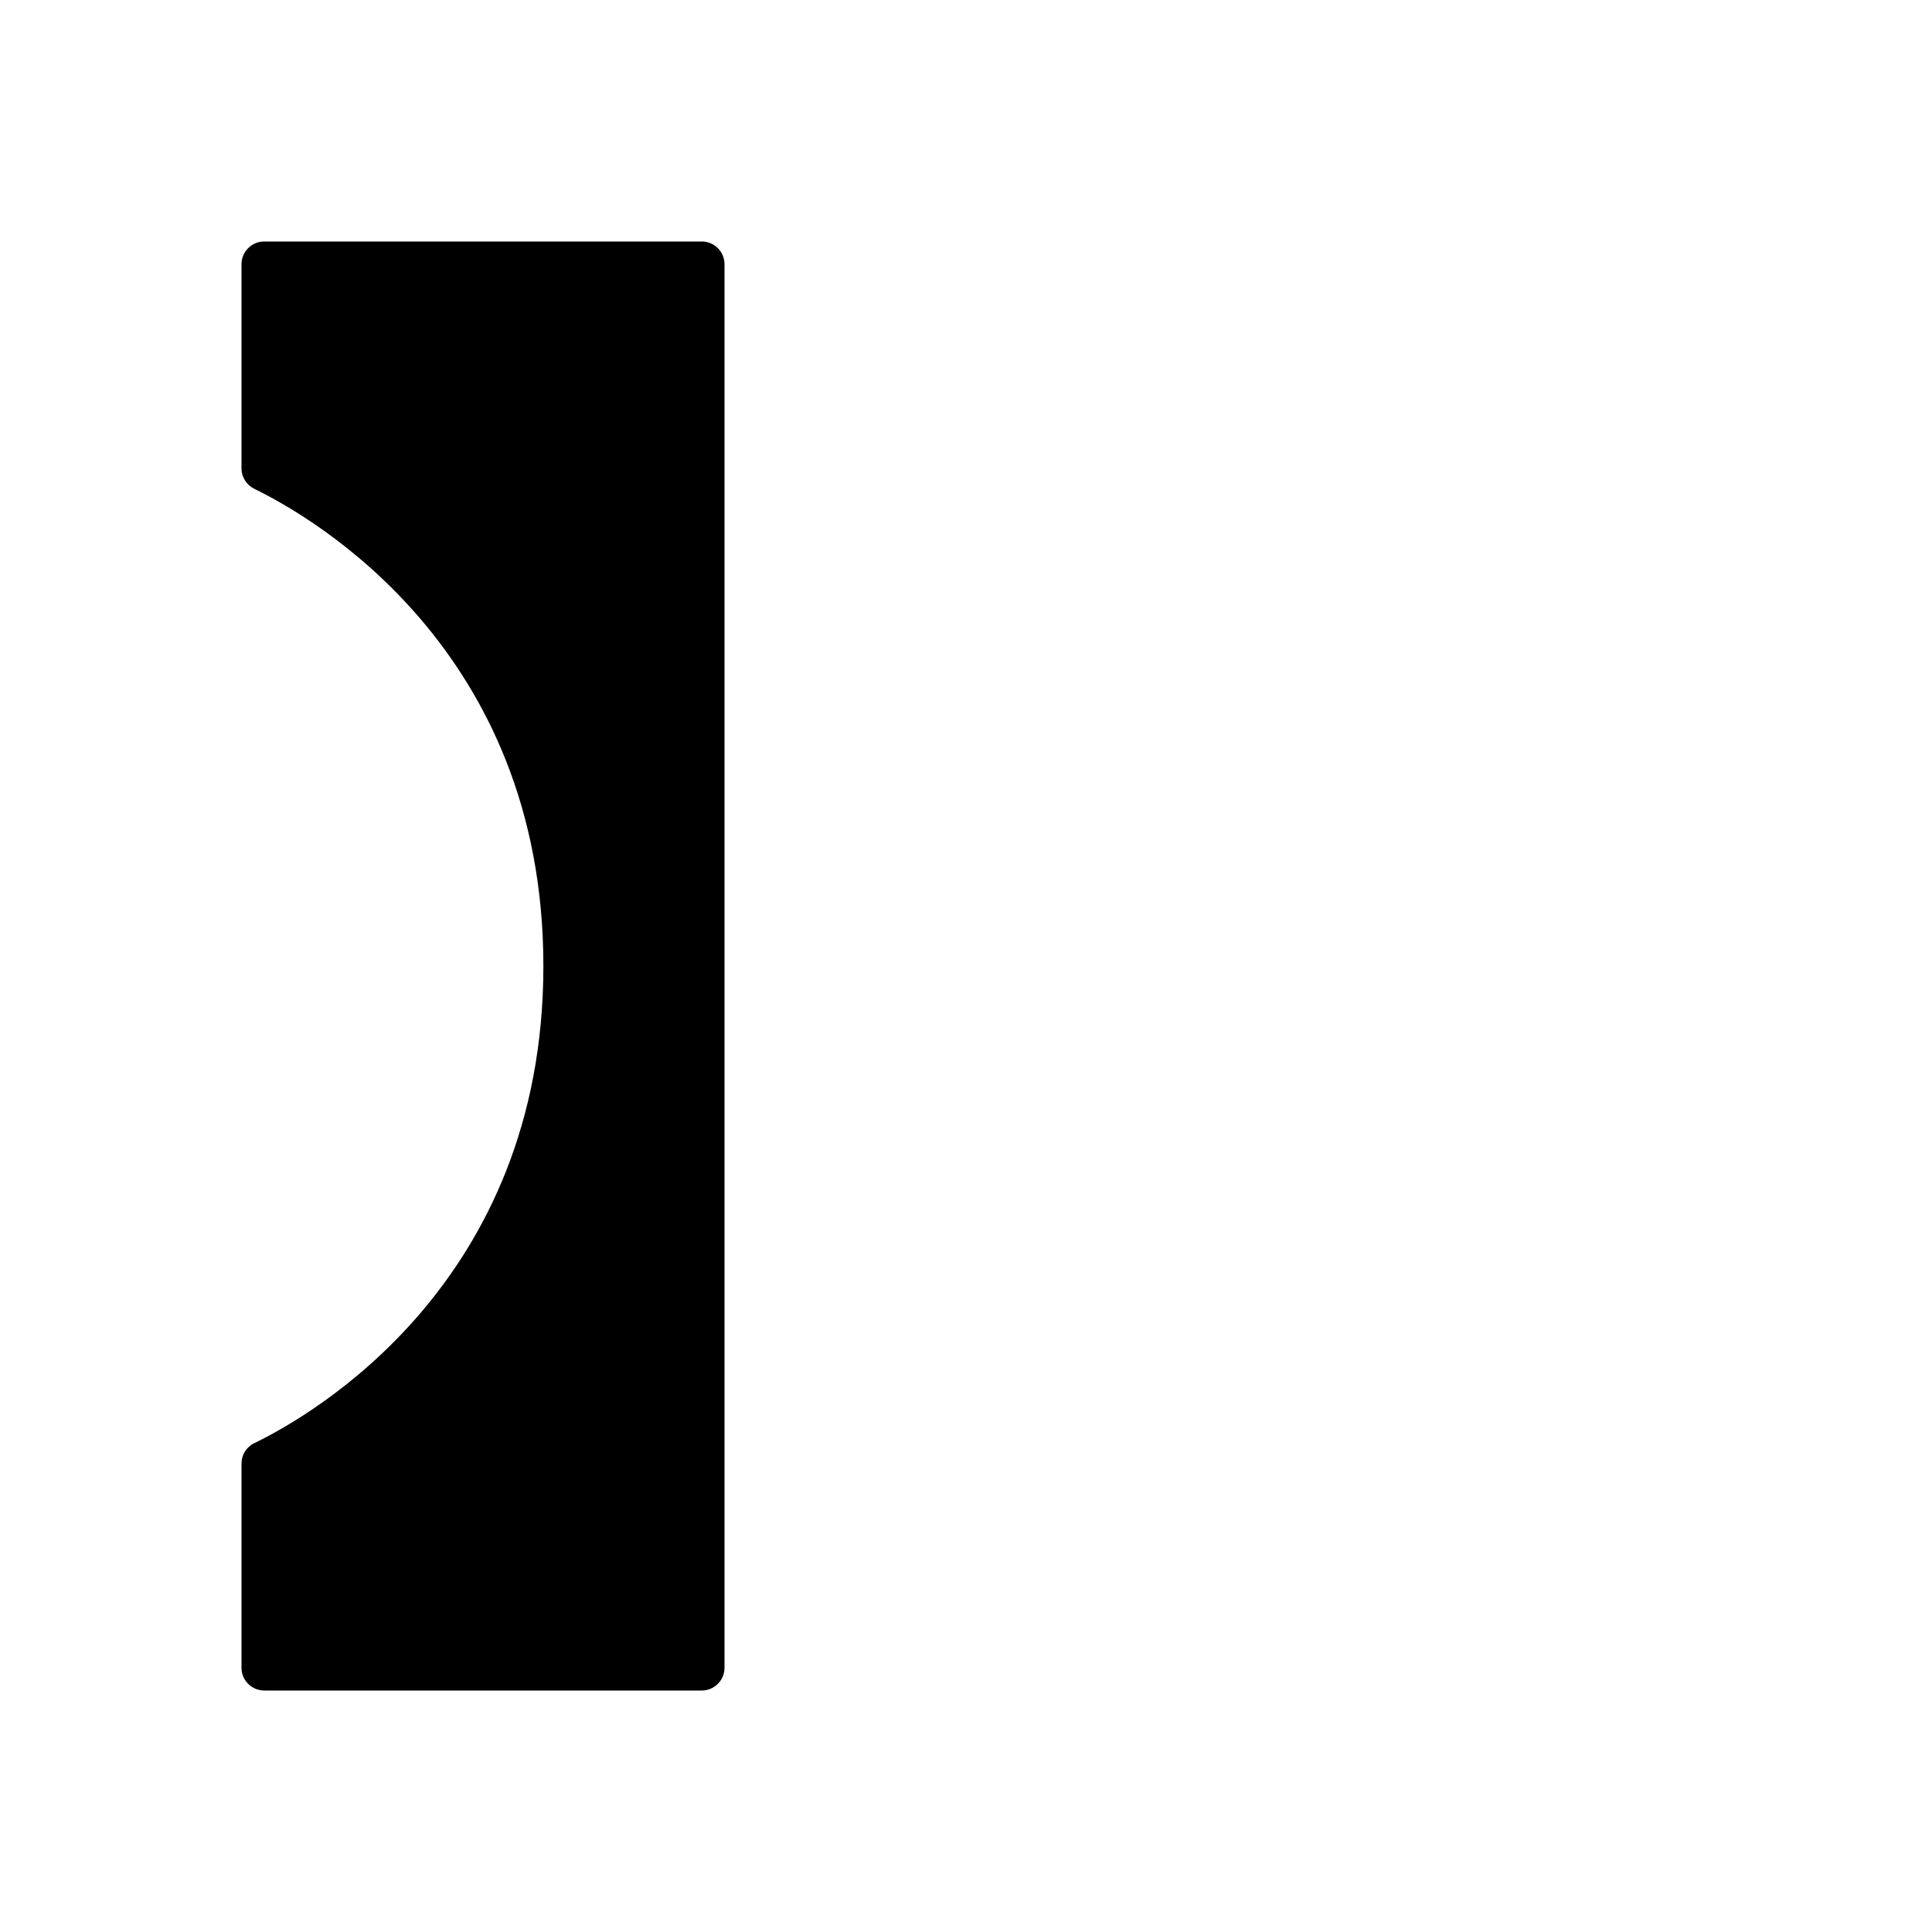
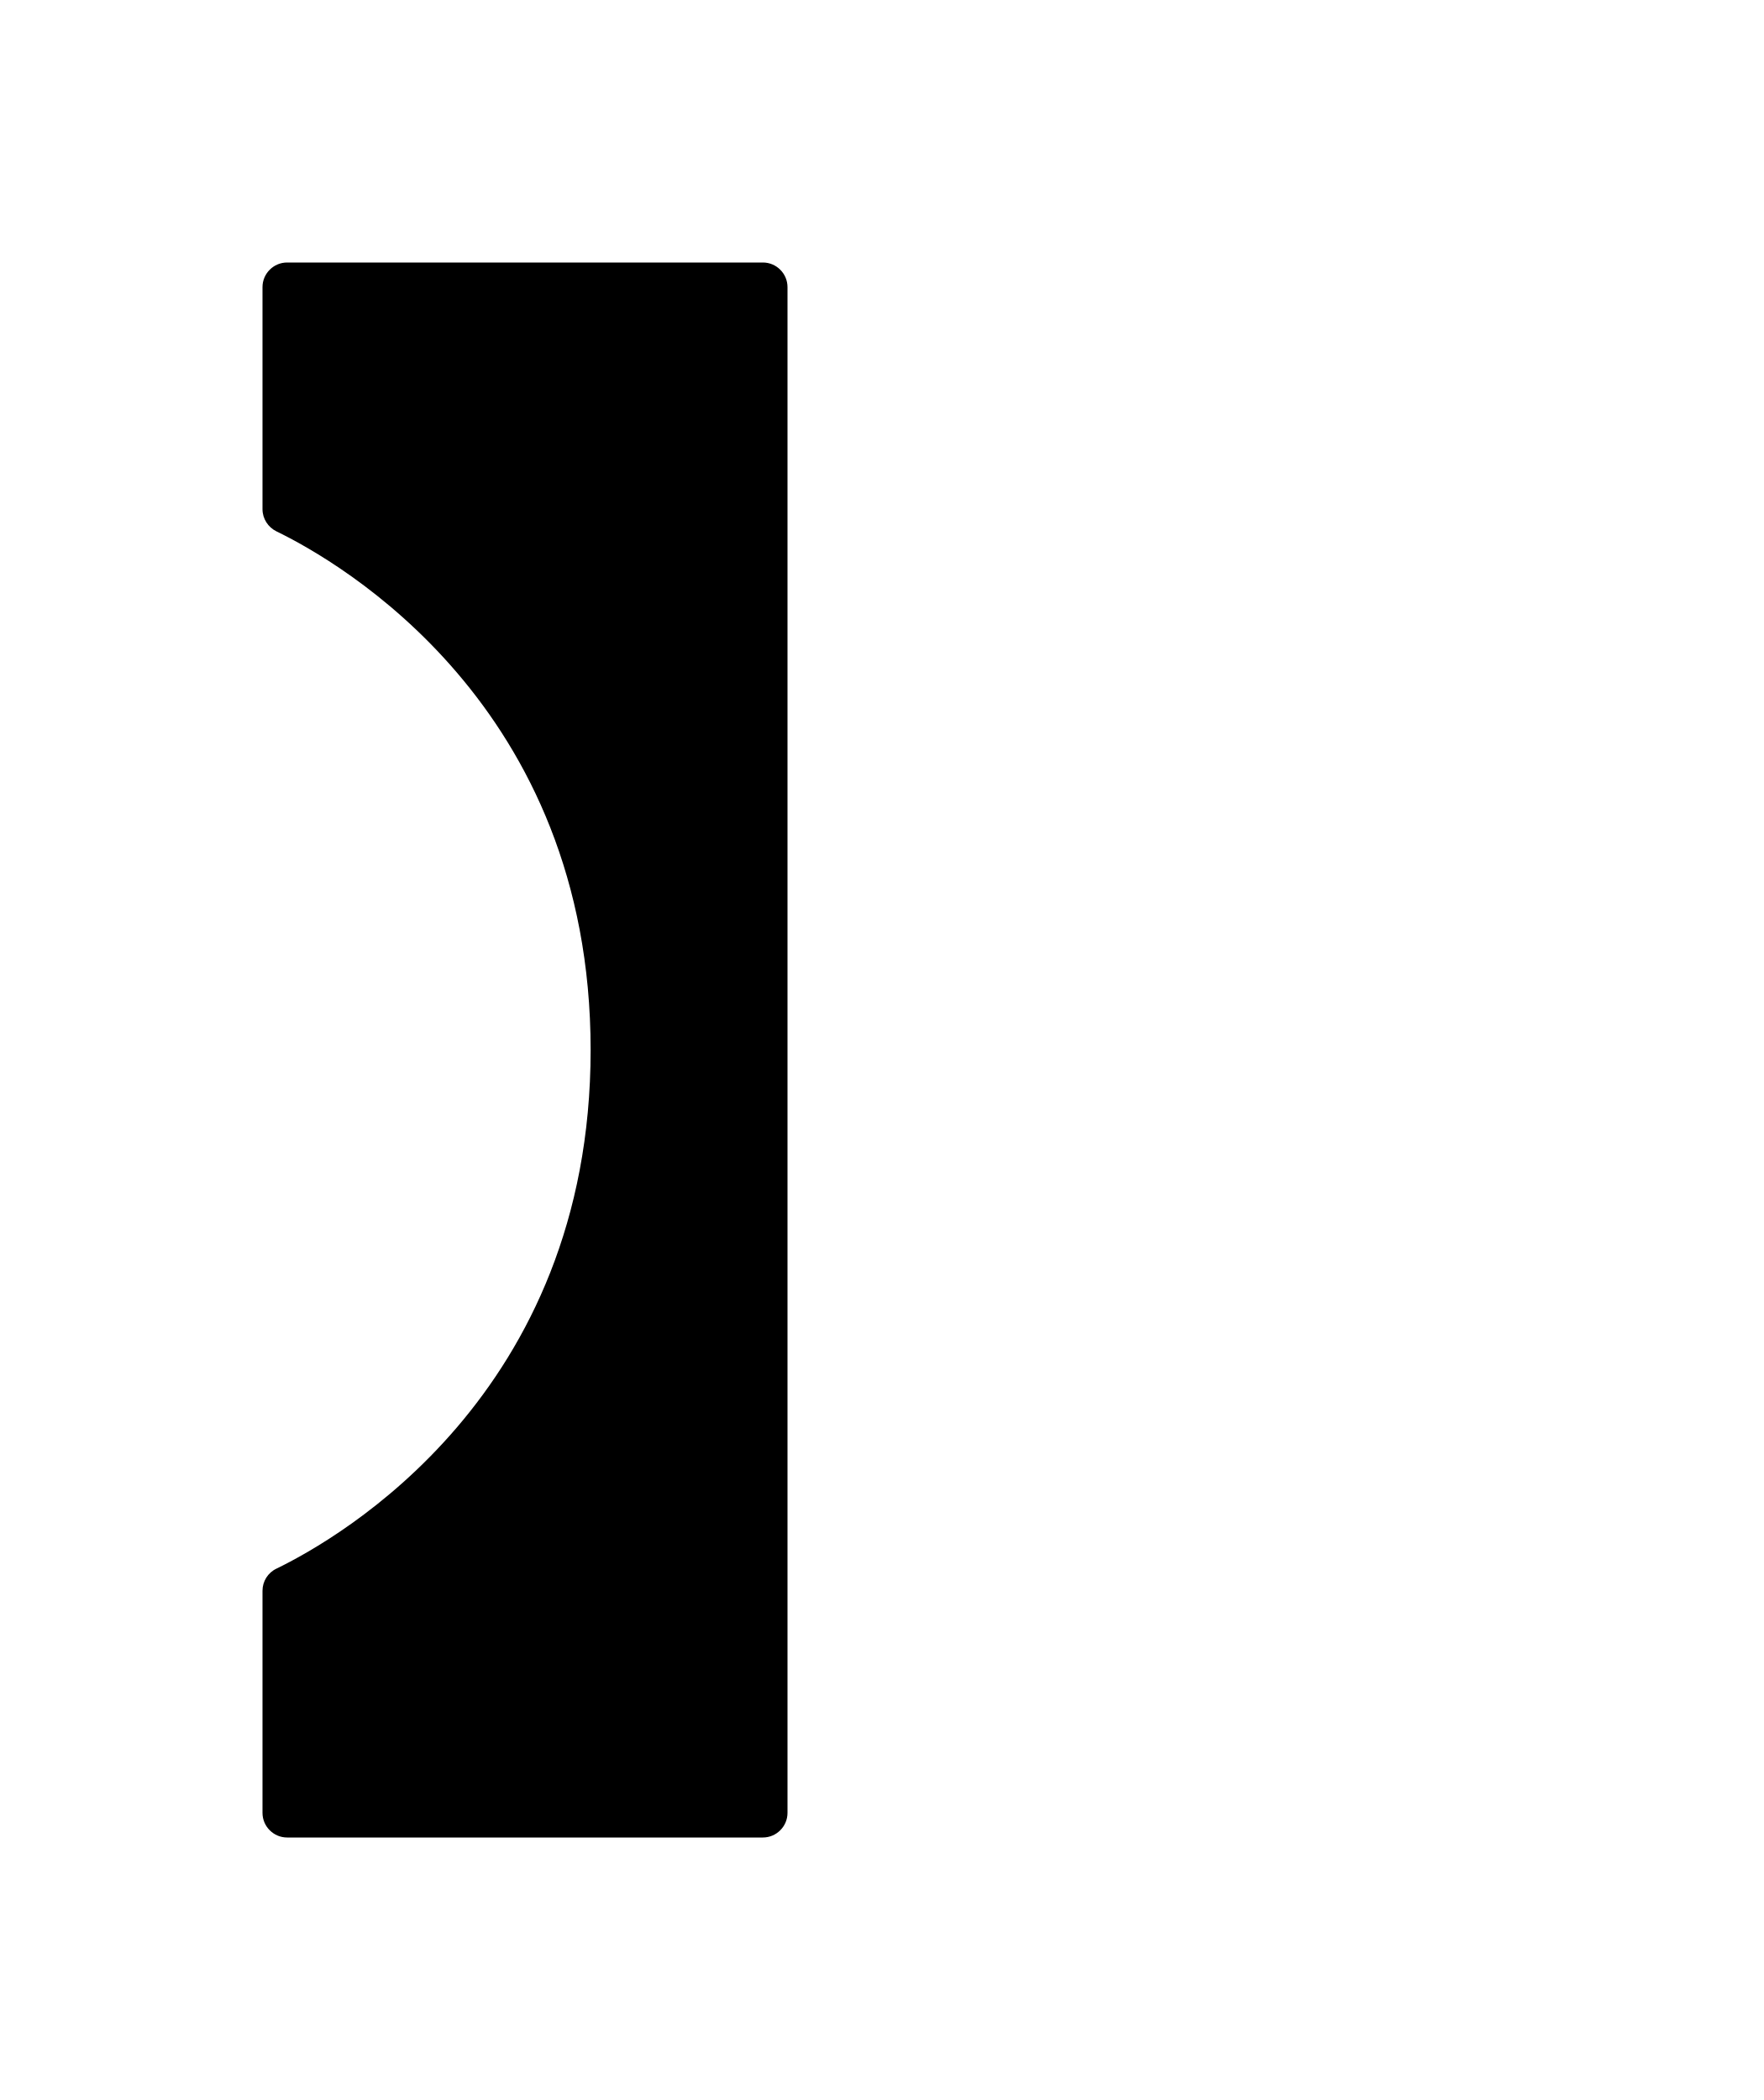
- <svg xmlns="http://www.w3.org/2000/svg" version="1.1" id="图层_1" x="0px" y="0px" viewBox="0 0 1024 1024" style="enable-background:new 0 0 1024 1024;" xml:space="preserve">
-   <path d="M384,140v744c0,6.6-5.4,12-12,12H140c-6.6,0-12-5.4-12-12V775.7c0-4.6,2.6-8.8,6.8-10.8C165.3,750.1,288,680.2,288,512  c0-168.2-122.7-238.1-153.2-252.9c-4.1-2-6.8-6.2-6.8-10.8V140c0-6.6,5.4-12,12-12h232C378.6,128,384,133.4,384,140z" />
+ <svg xmlns="http://www.w3.org/2000/svg" version="1.1" id="图层_1" x="0px" y="0px" viewBox="0 0 860 1024" style="enable-background:new 0 0 860 1024;" xml:space="preserve">
+   <path d="M384,140v744c0,6.6-5.4,12-12,12H140c-6.6,0-12-5.4-12-12V775.7c0-4.6,2.6-8.8,6.8-10.8C165.3,750.1,288,680.2,288,512  S165.3,273.9,134.8,259.1c-4.1-2-6.8-6.2-6.8-10.8V140c0-6.6,5.4-12,12-12h232C378.6,128,384,133.4,384,140z" />
</svg>
